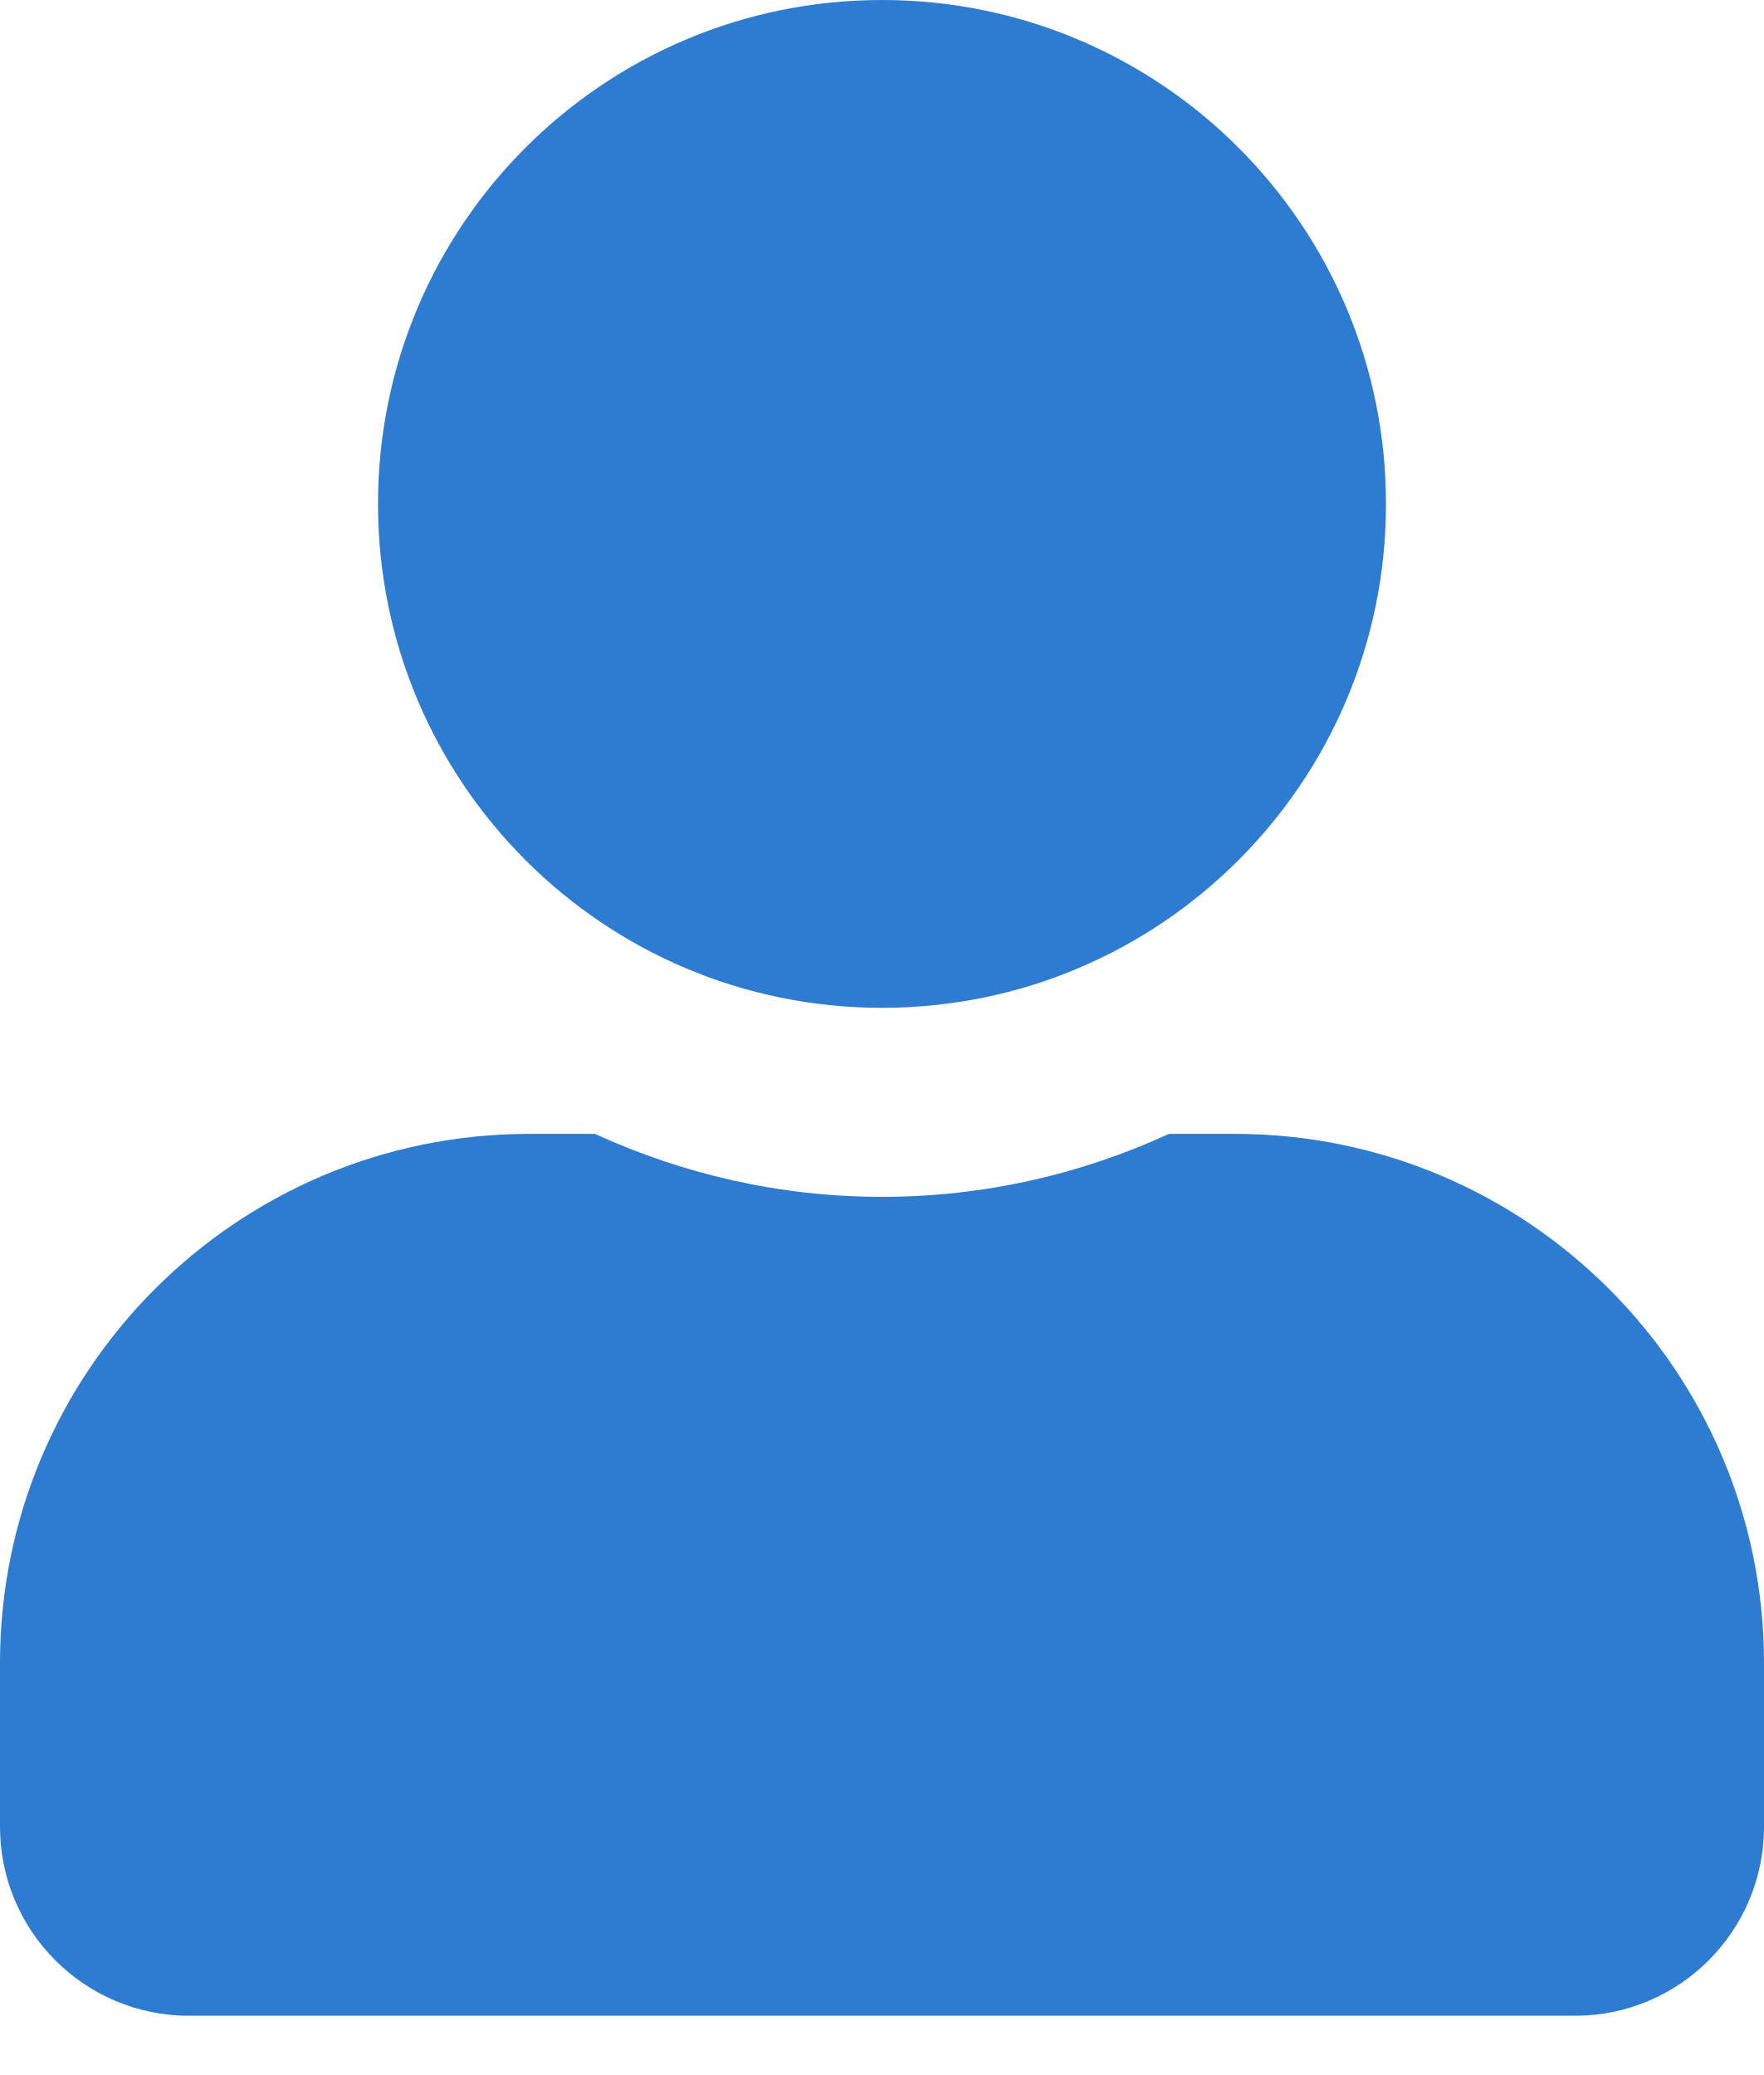
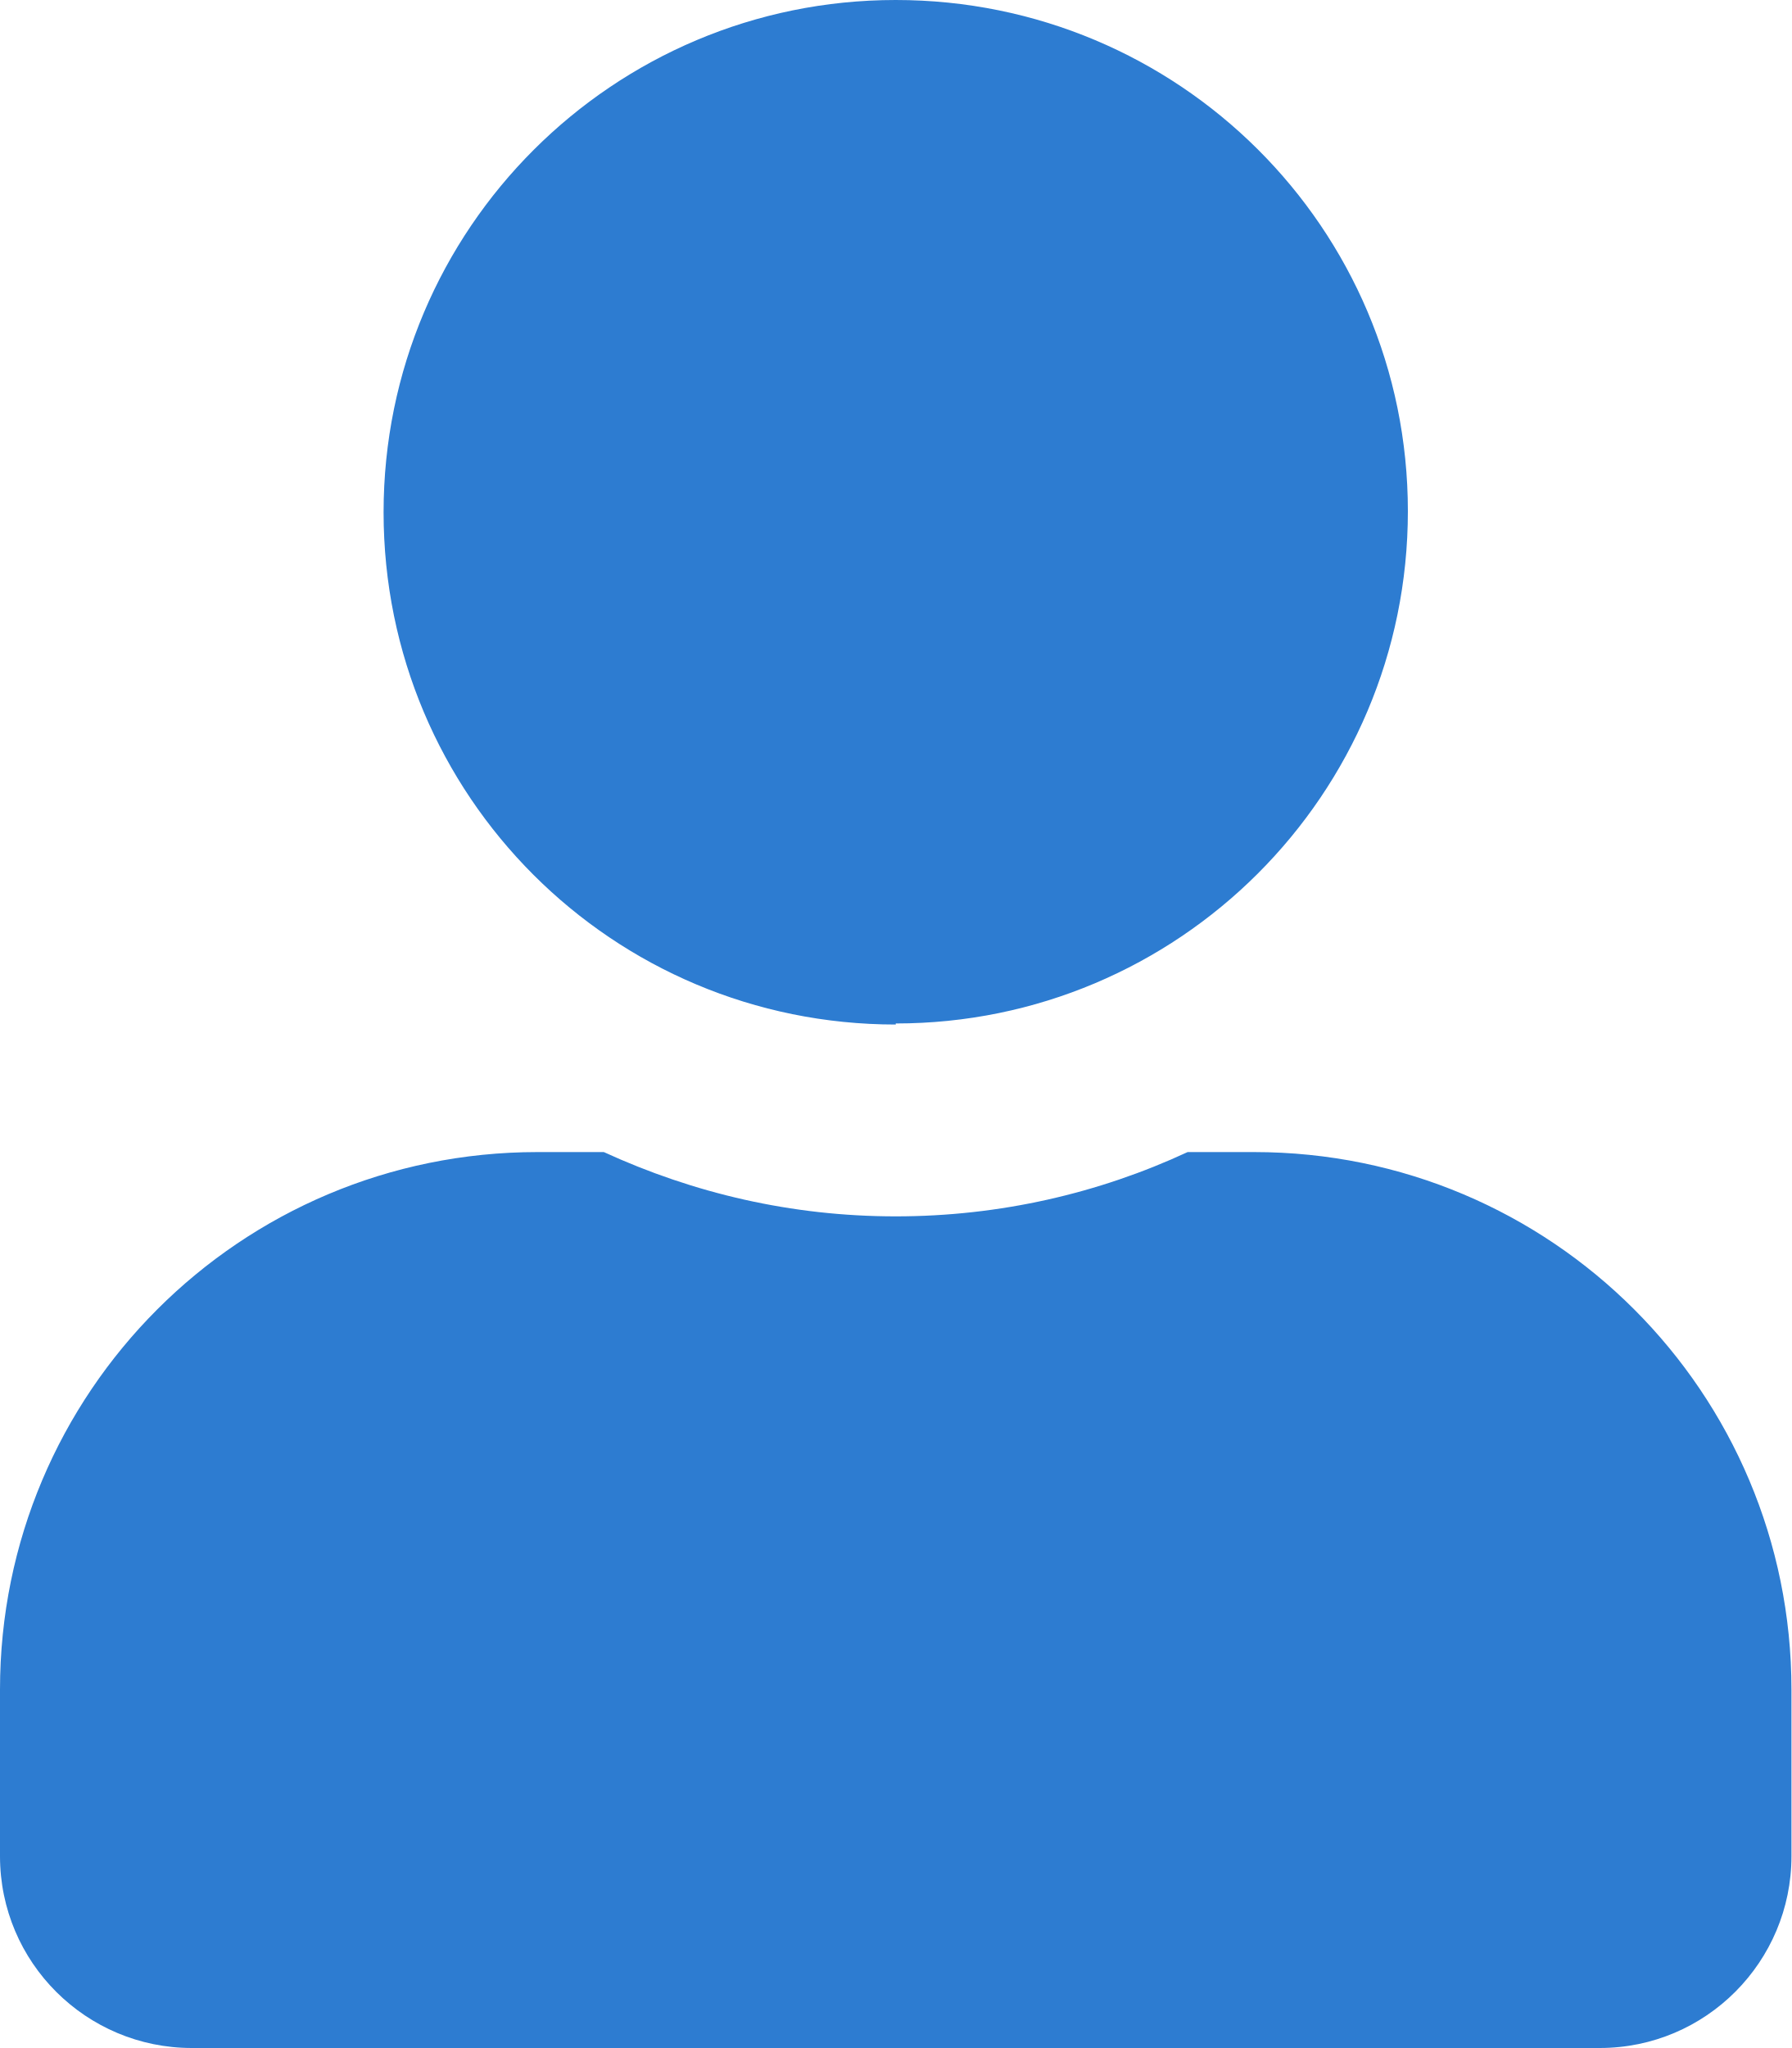
- <svg xmlns="http://www.w3.org/2000/svg" width="17" height="20" viewBox="0 0 17 20" fill="none">
-   <path d="M8.5 9.714C11.183 9.714 13.357 7.54 13.357 4.857C13.357 2.174 11.183 0 8.5 0C5.817 0 3.643 2.174 3.643 4.857C3.643 7.54 5.817 9.714 8.5 9.714ZM11.9 10.929H11.266C10.424 11.316 9.487 11.536 8.5 11.536C7.513 11.536 6.58 11.316 5.734 10.929H5.1C2.284 10.929 0 13.213 0 16.029V17.607C0 18.613 0.816 19.429 1.821 19.429H15.179C16.184 19.429 17 18.613 17 17.607V16.029C17 13.213 14.716 10.929 11.9 10.929Z" fill="#2D7CD1" />
+ <svg xmlns="http://www.w3.org/2000/svg" id="_圖層_1" data-name="圖層_1" version="1.1" viewBox="0 0 17 19.43">
+   <defs>
+     <style>
+       .st0 {
+         fill: #2d7cd1;
+       }
+     </style>
+   </defs>
+   <path class="st0" d="M8.5,9.71c2.68,0,4.86-2.17,4.86-4.86S11.18,0,8.5,0,3.64,2.17,3.64,4.86s2.17,4.86,4.86,4.86ZM11.9,10.93h-.63c-.84.39-1.78.61-2.77.61s-1.92-.22-2.77-.61h-.63c-2.82,0-5.1,2.28-5.1,5.1v1.58c0,1.01.82,1.82,1.82,1.82h13.36c1.01,0,1.82-.82,1.82-1.82v-1.58c0-2.82-2.28-5.1-5.1-5.1Z" />
</svg>
